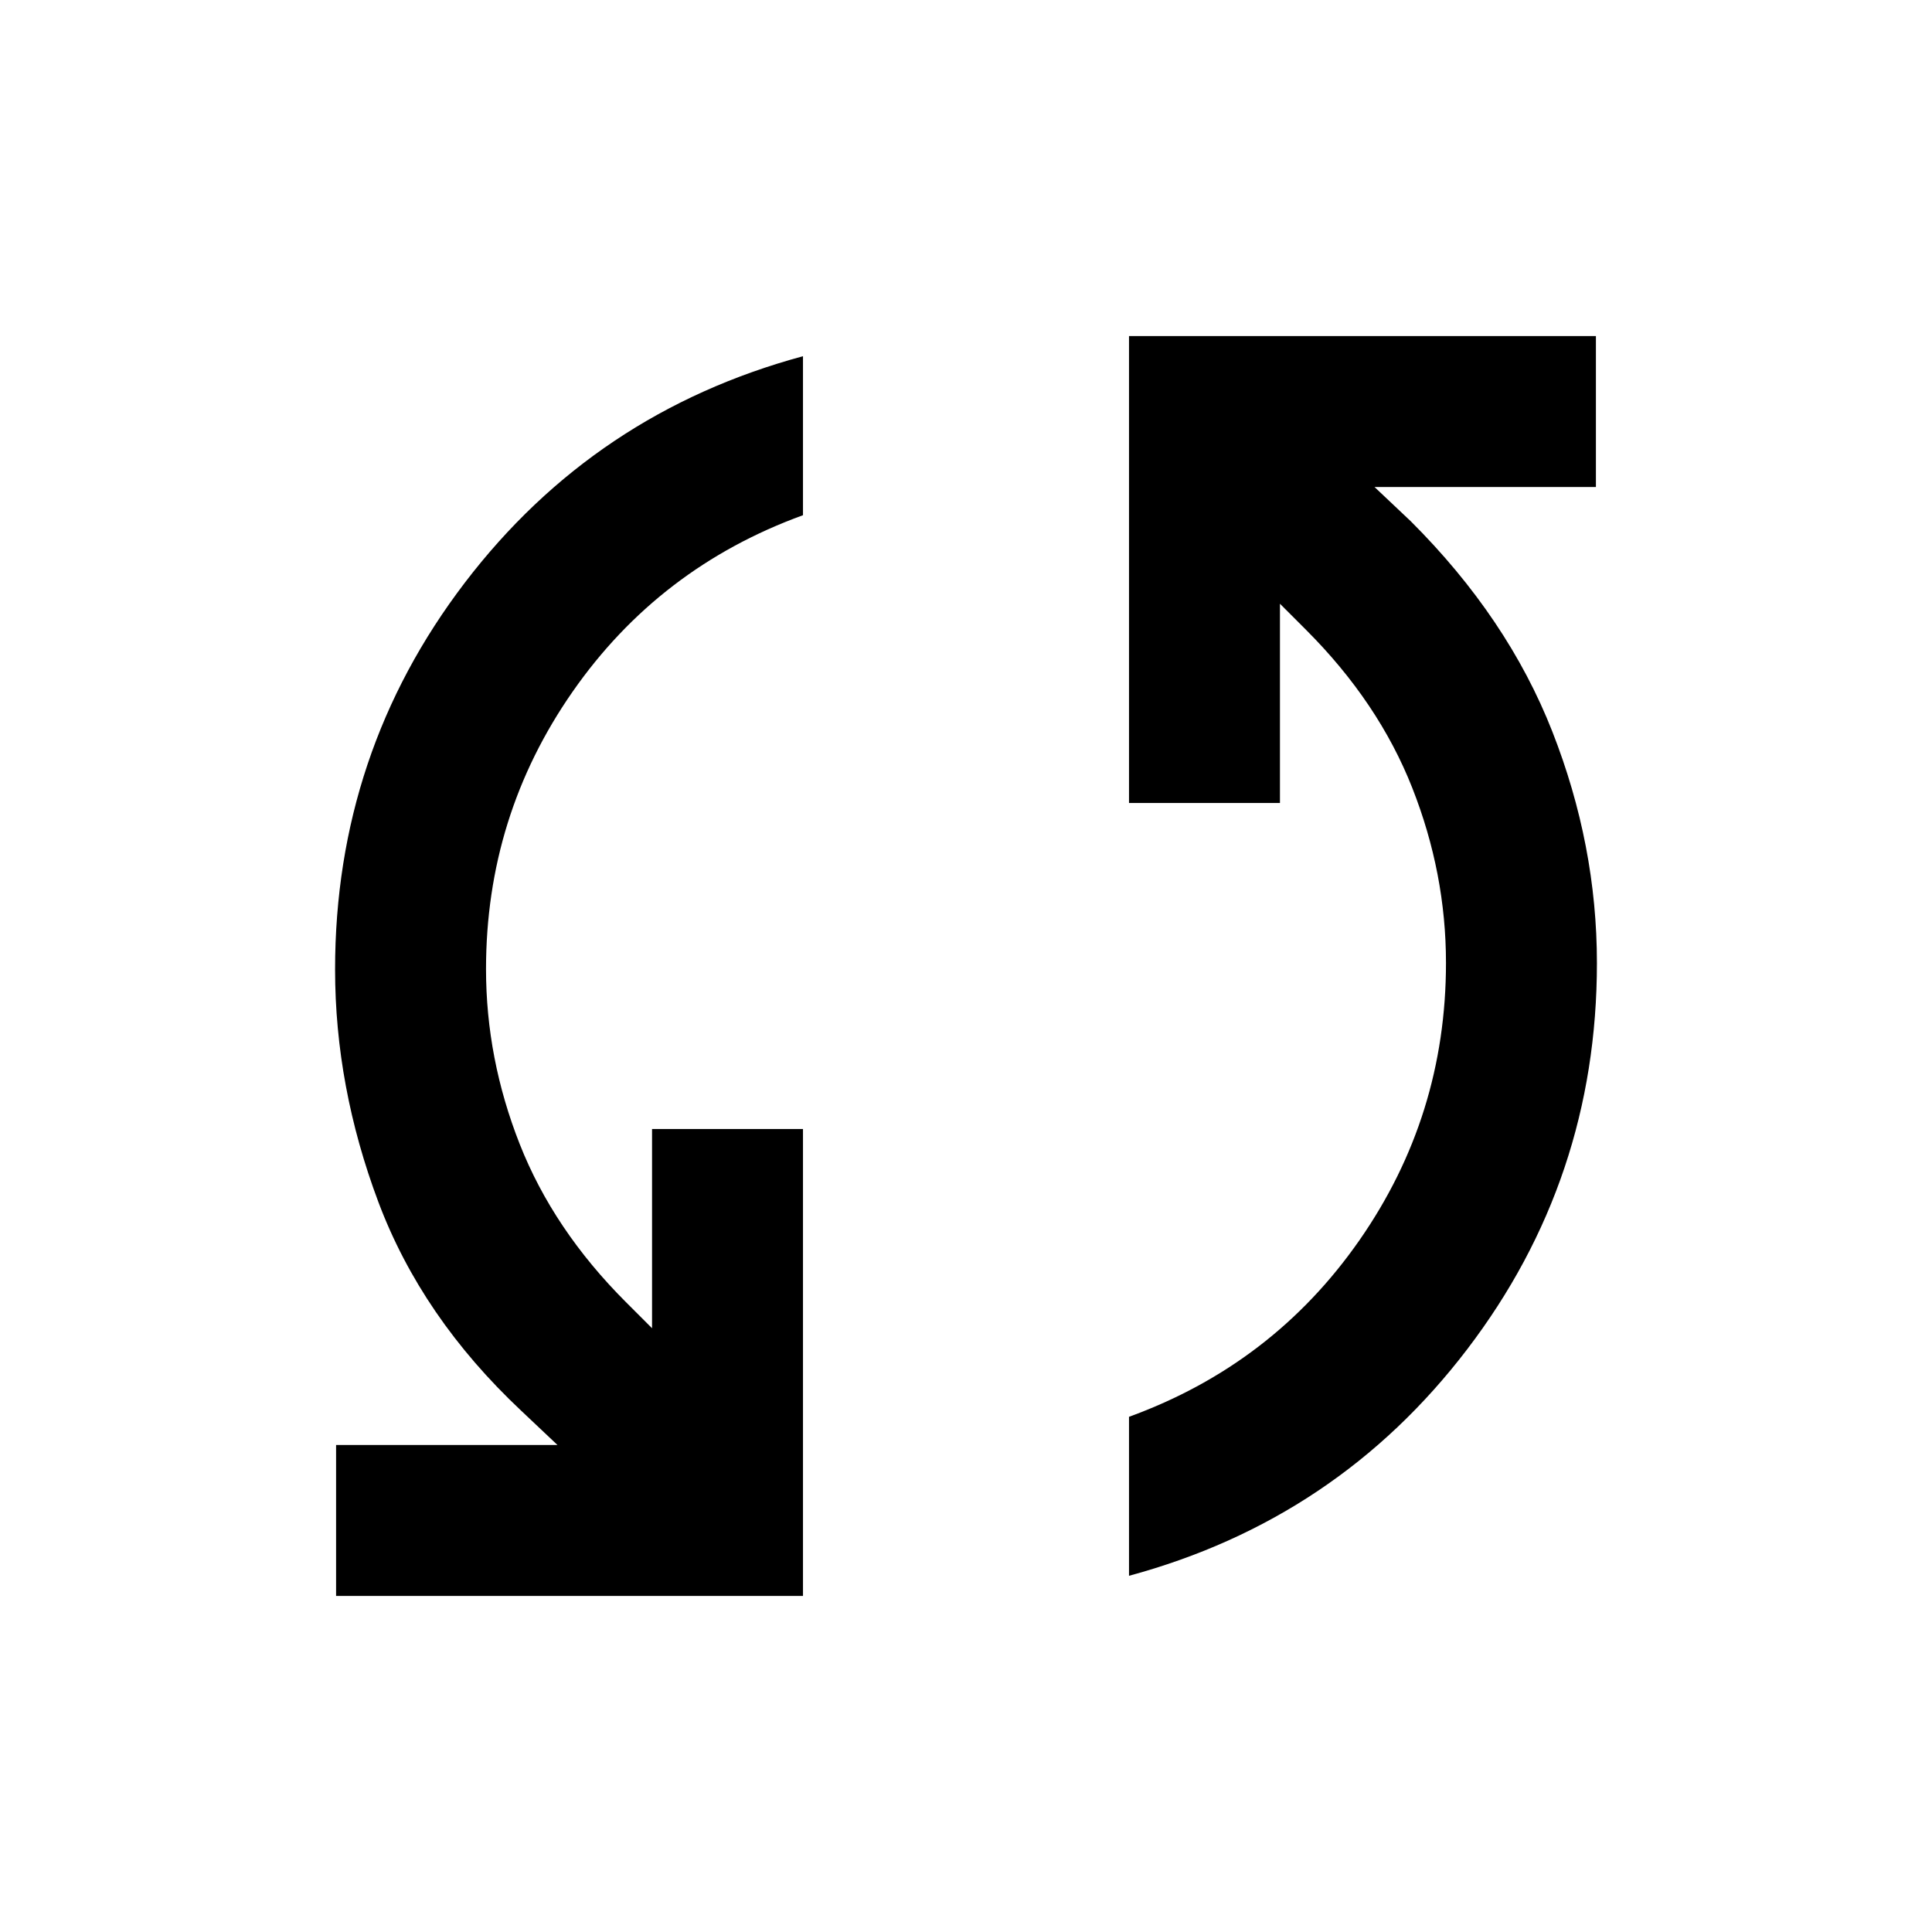
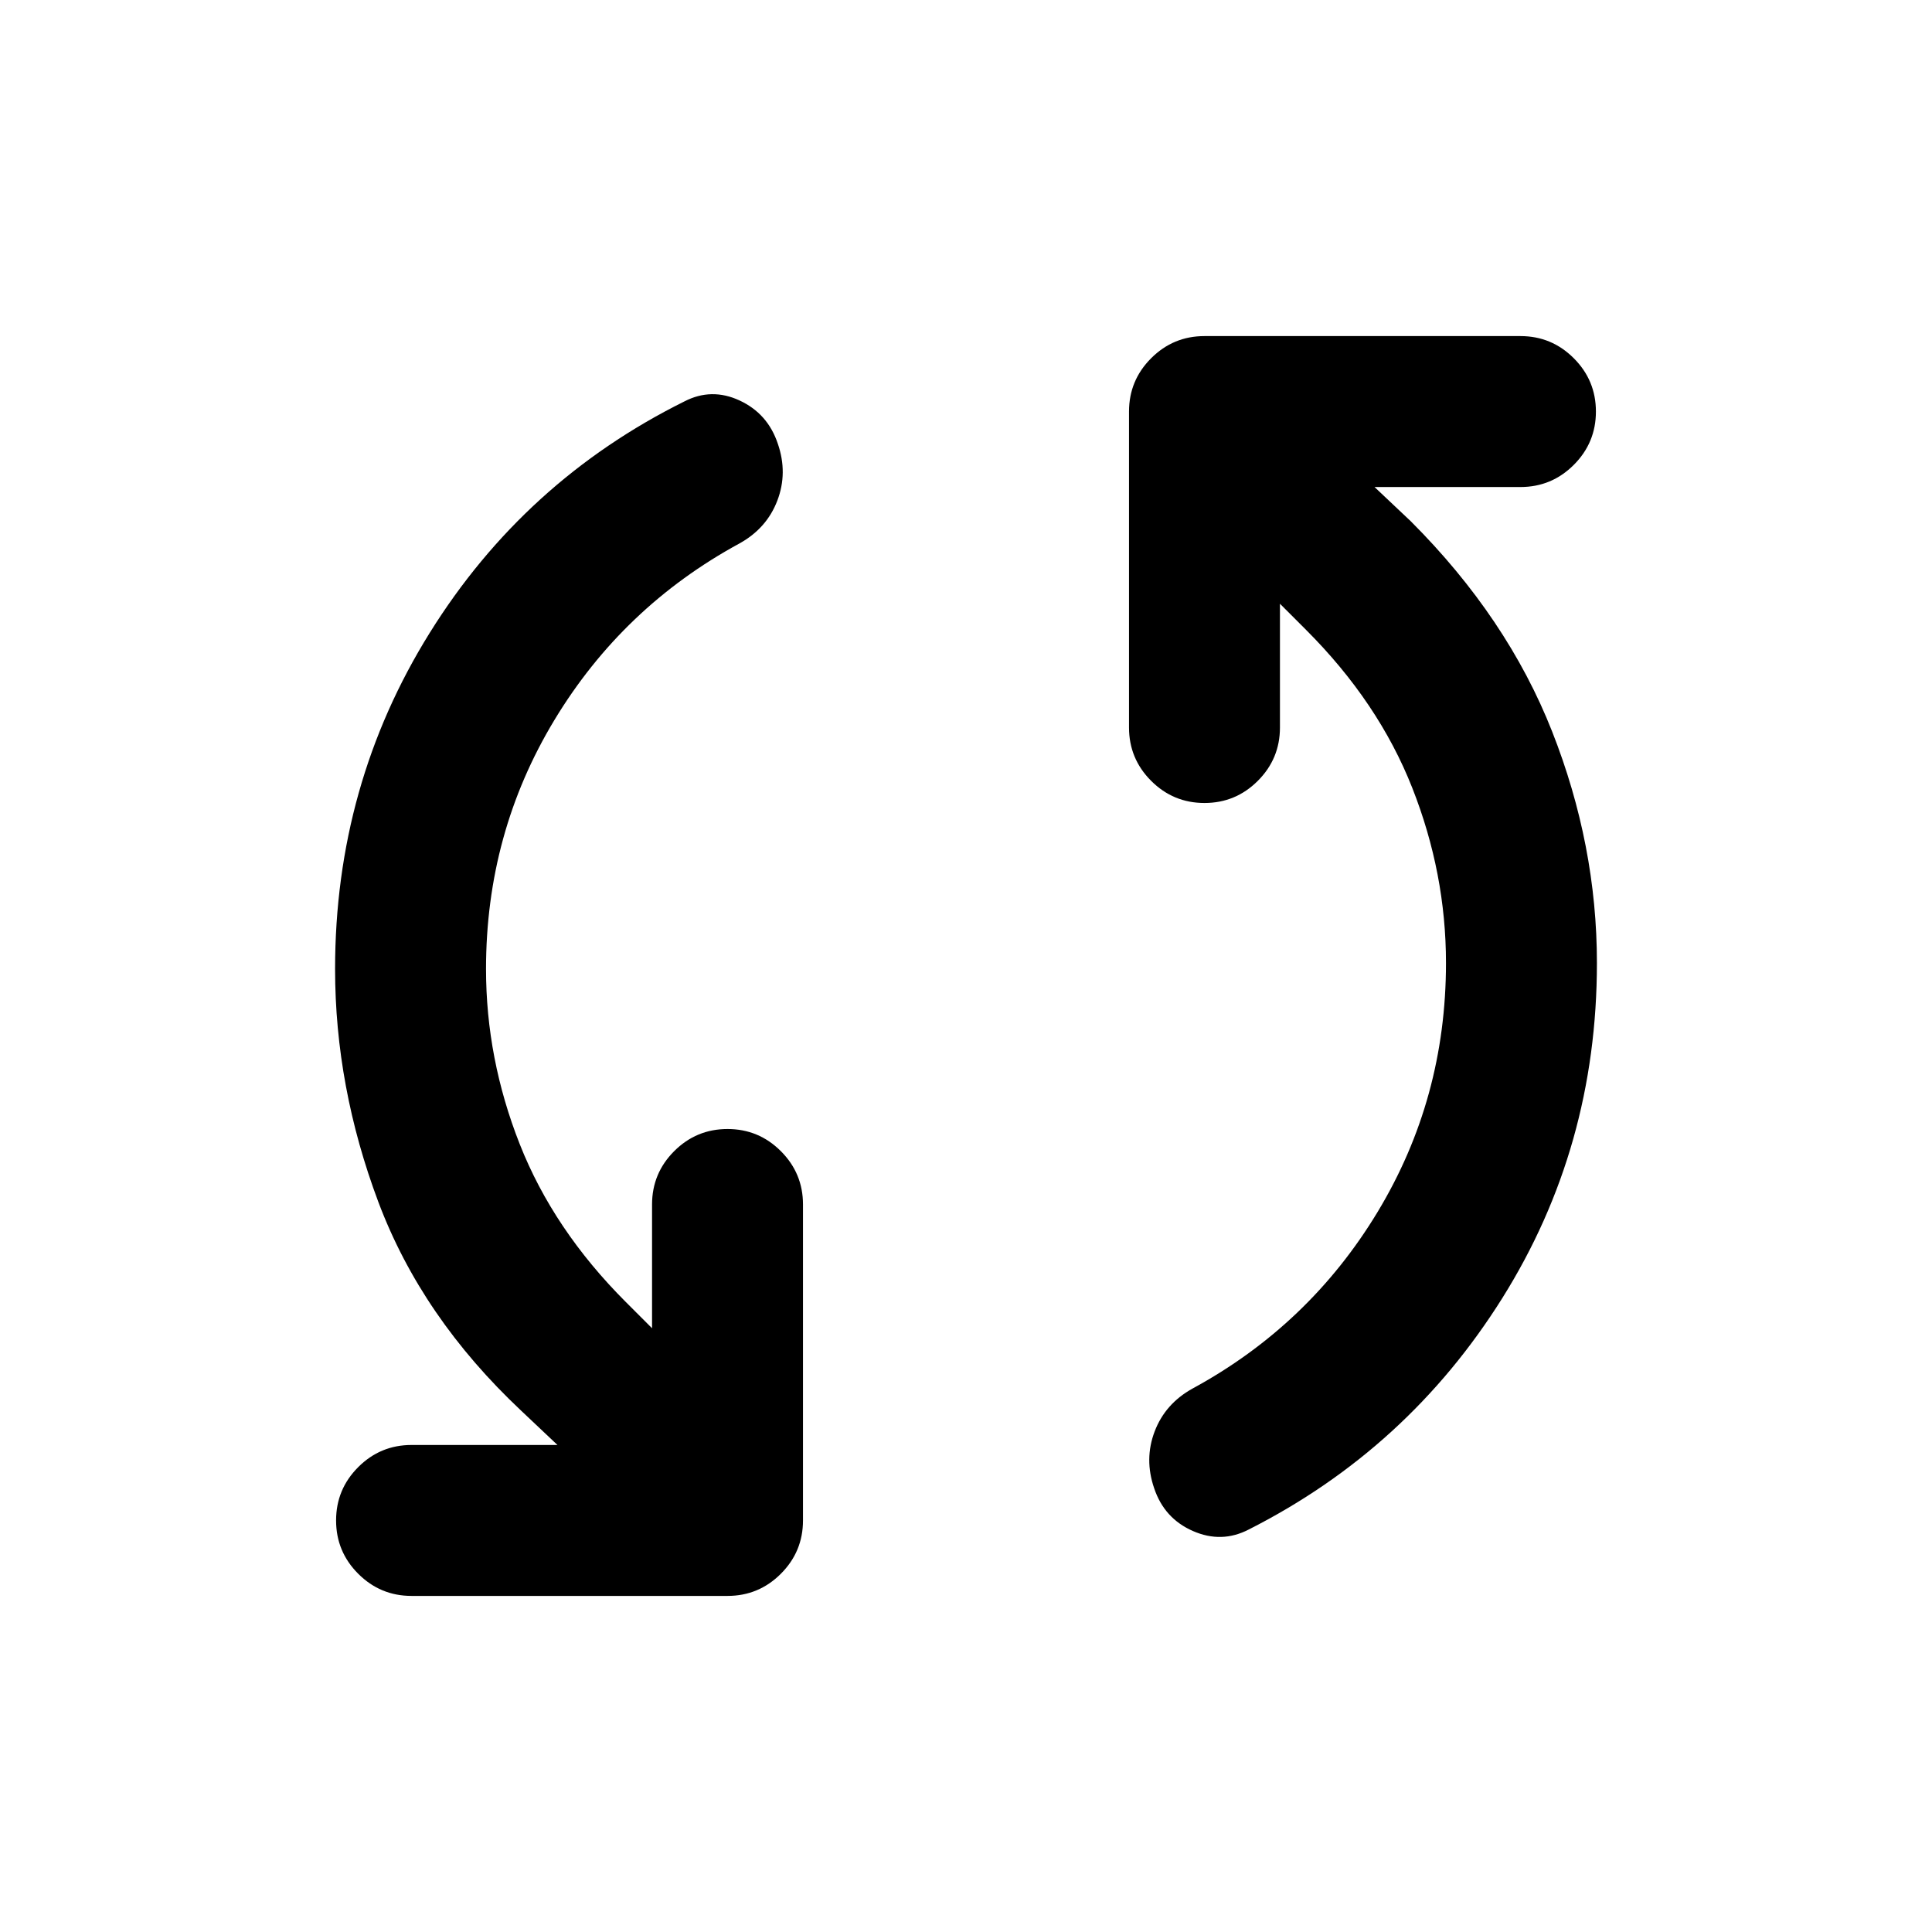
<svg xmlns="http://www.w3.org/2000/svg" viewBox="0 -960 960 960" fill="currentcolor">
-   <path d="M167-167v-75h110l-18-17q-49.5-46.5-71-103.76-21.5-57.27-21.5-115.5Q166.5-586 231-670.5 295.5-755 399-783v79q-71.5 26-114.5 87.74-43 61.74-43 137.81 0 44.45 16.75 86.95T311-313l13 13v-99h75v232H167Zm394-10v-79q71.5-26 114.5-87.74 43-61.74 43-137.81 0-44.45-16.75-86.95T649-647l-13-13v99h-75v-232h232v75H683l18 17q48.22 48.1 70.36 104.55Q793.5-540 793.5-481.5q0 107.5-64.5 192T561-177Z" />
+   <path d="M241.5-478.5q0 44.5 16.75 87T311-313l13 13v-61.5q0-15.5 11-26.5t26.5-11q15.5 0 26.5 11t11 26.5v157q0 15.5-11 26.5t-26.5 11h-157q-15.5 0-26.5-11t-11-26.5q0-15.5 11-26.5t26.5-11H277l-18-17q-49.5-46.5-71-103.75T166.5-478.5q0-91.5 47-167t126.5-115q13.5-7 27.5-.5t19 21.5q5 14.5-.25 28.25T367.5-690q-58 31.5-92 87.75t-34 123.75Zm477-3q0-44.5-16.75-87T649-647l-13-13v61.5q0 15.5-11 26.5t-26.5 11q-15.5 0-26.5-11t-11-26.5v-157q0-15.5 11-26.5t26.5-11h157q15.5 0 26.5 11t11 26.5q0 15.5-11 26.5t-26.5 11H683l18 17q48 48 70.25 104.5t22.25 115q0 91.5-47 166.5t-126 115q-13.5 7-27.75.75T573.5-220.5q-5-14.5.25-28.25T592.5-270q58-31.5 92-87.75t34-123.75Z" />
</svg>
